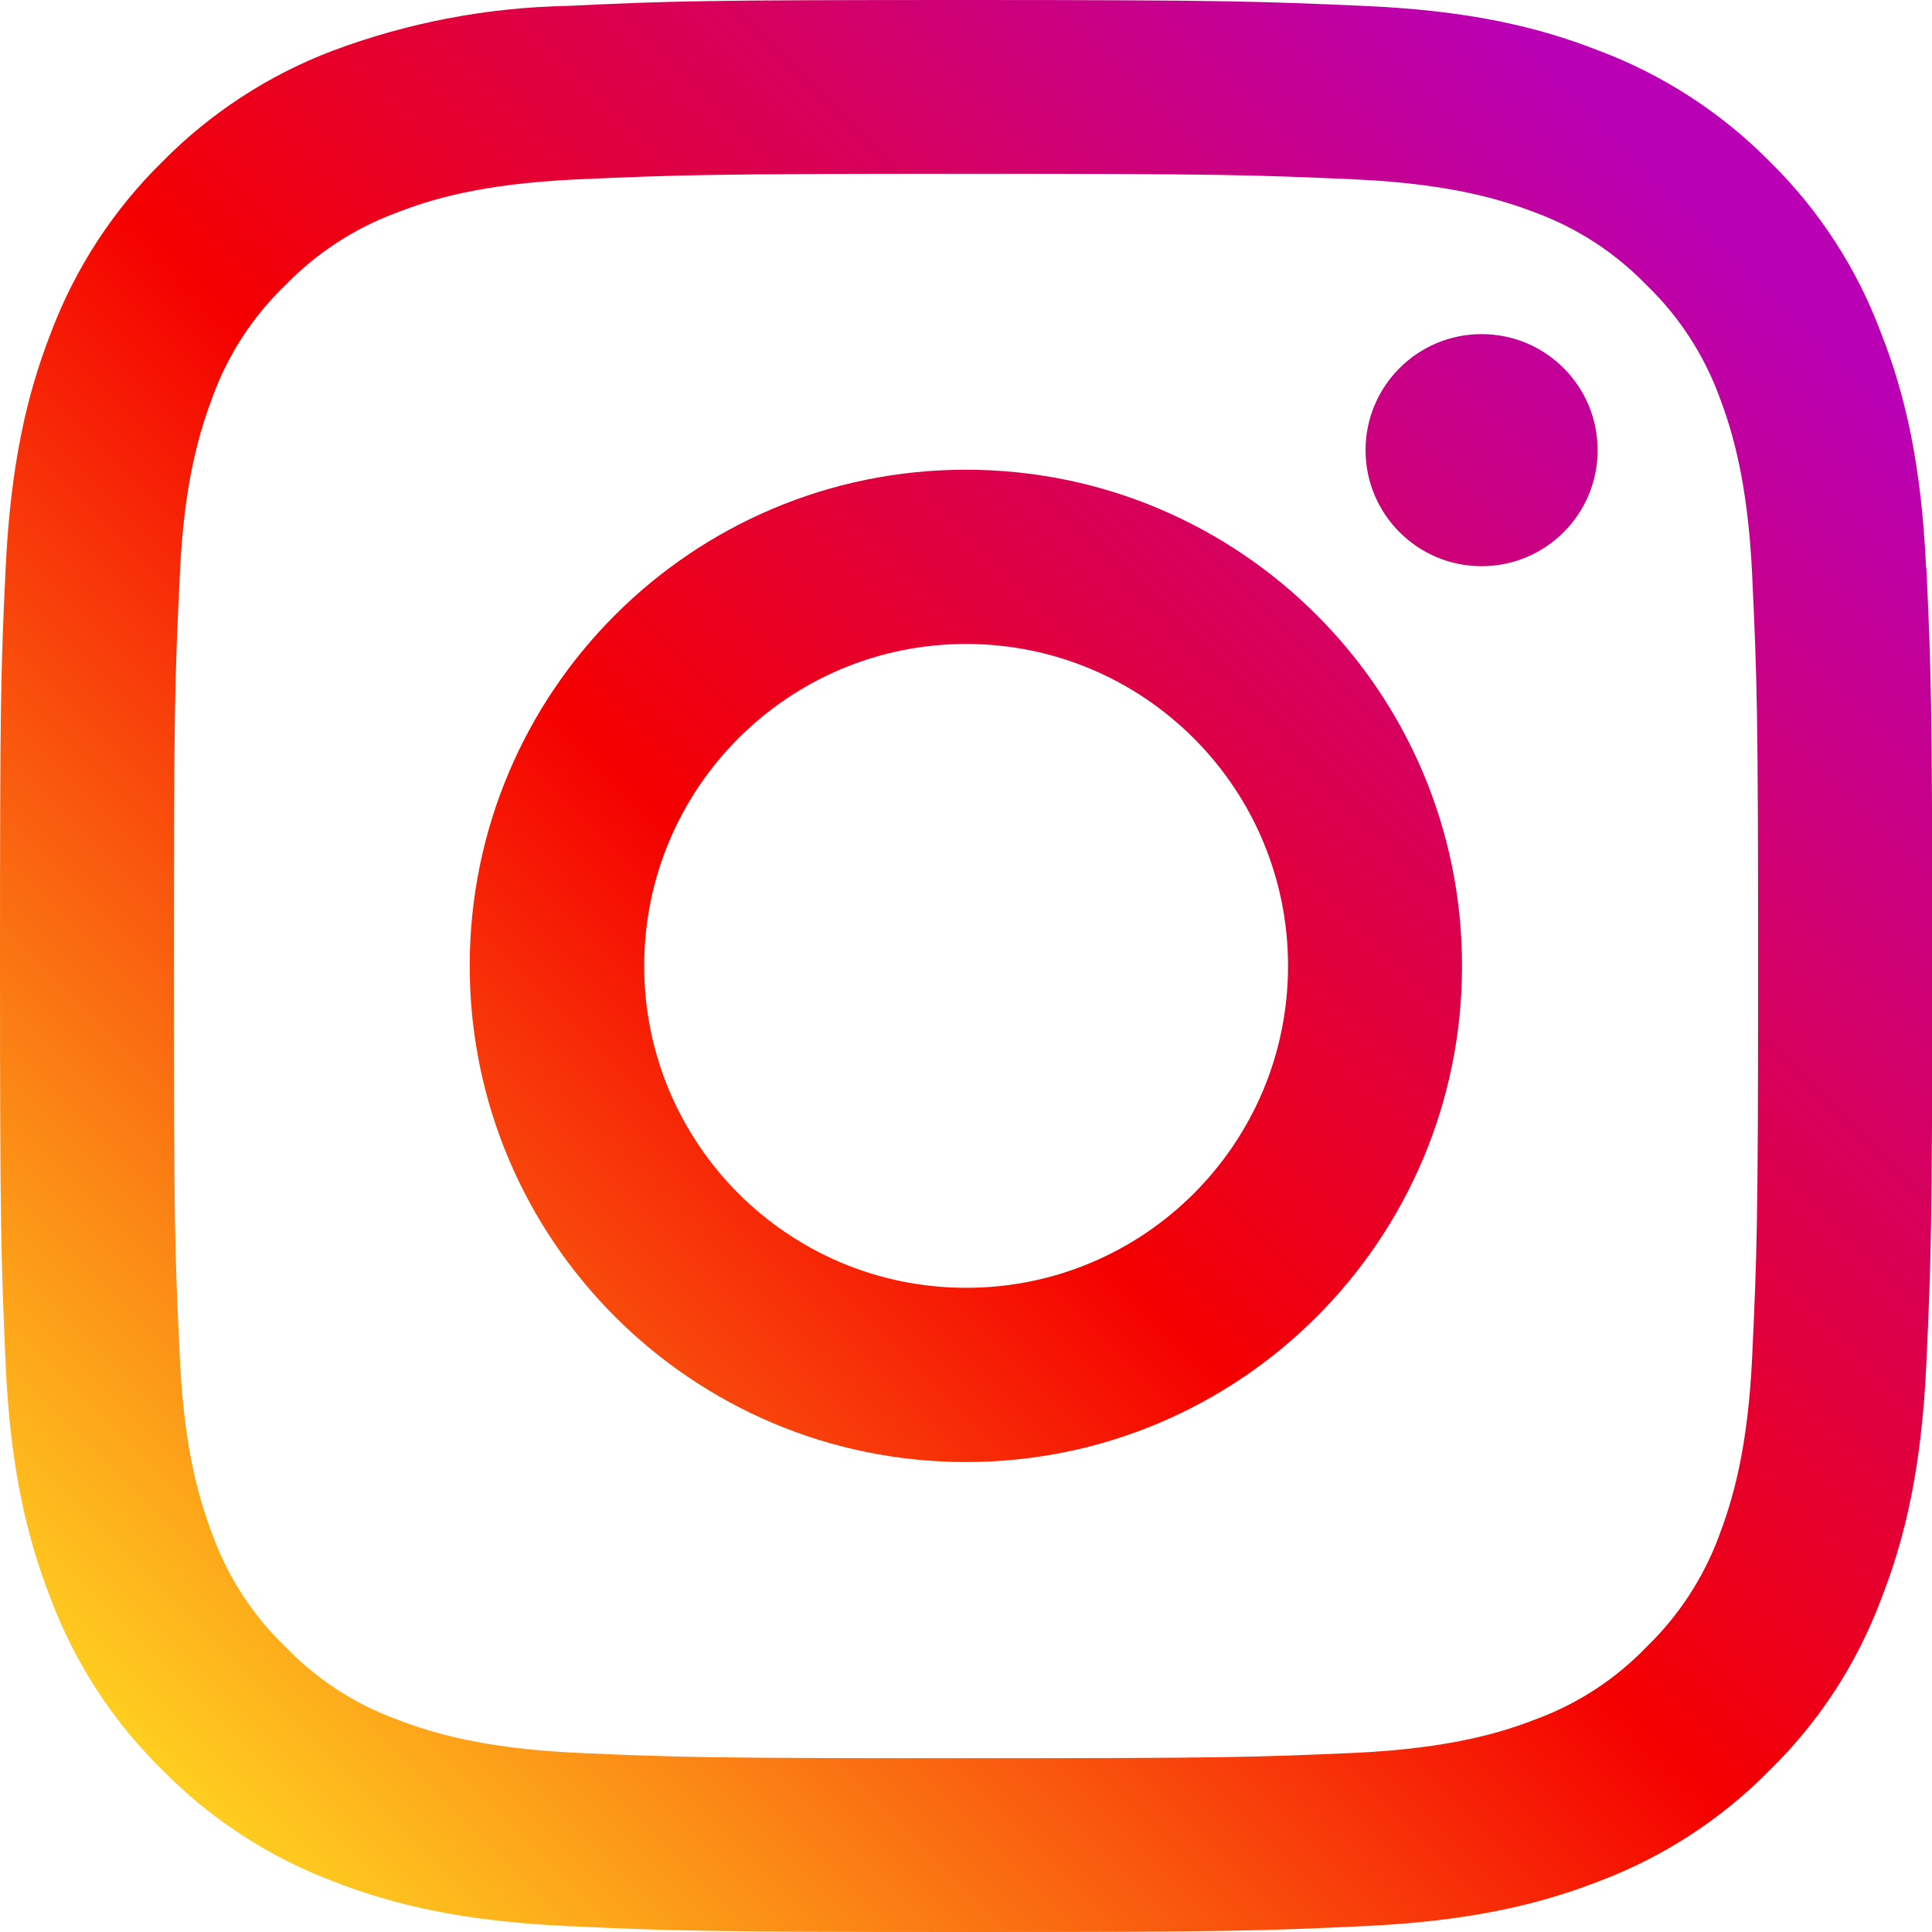
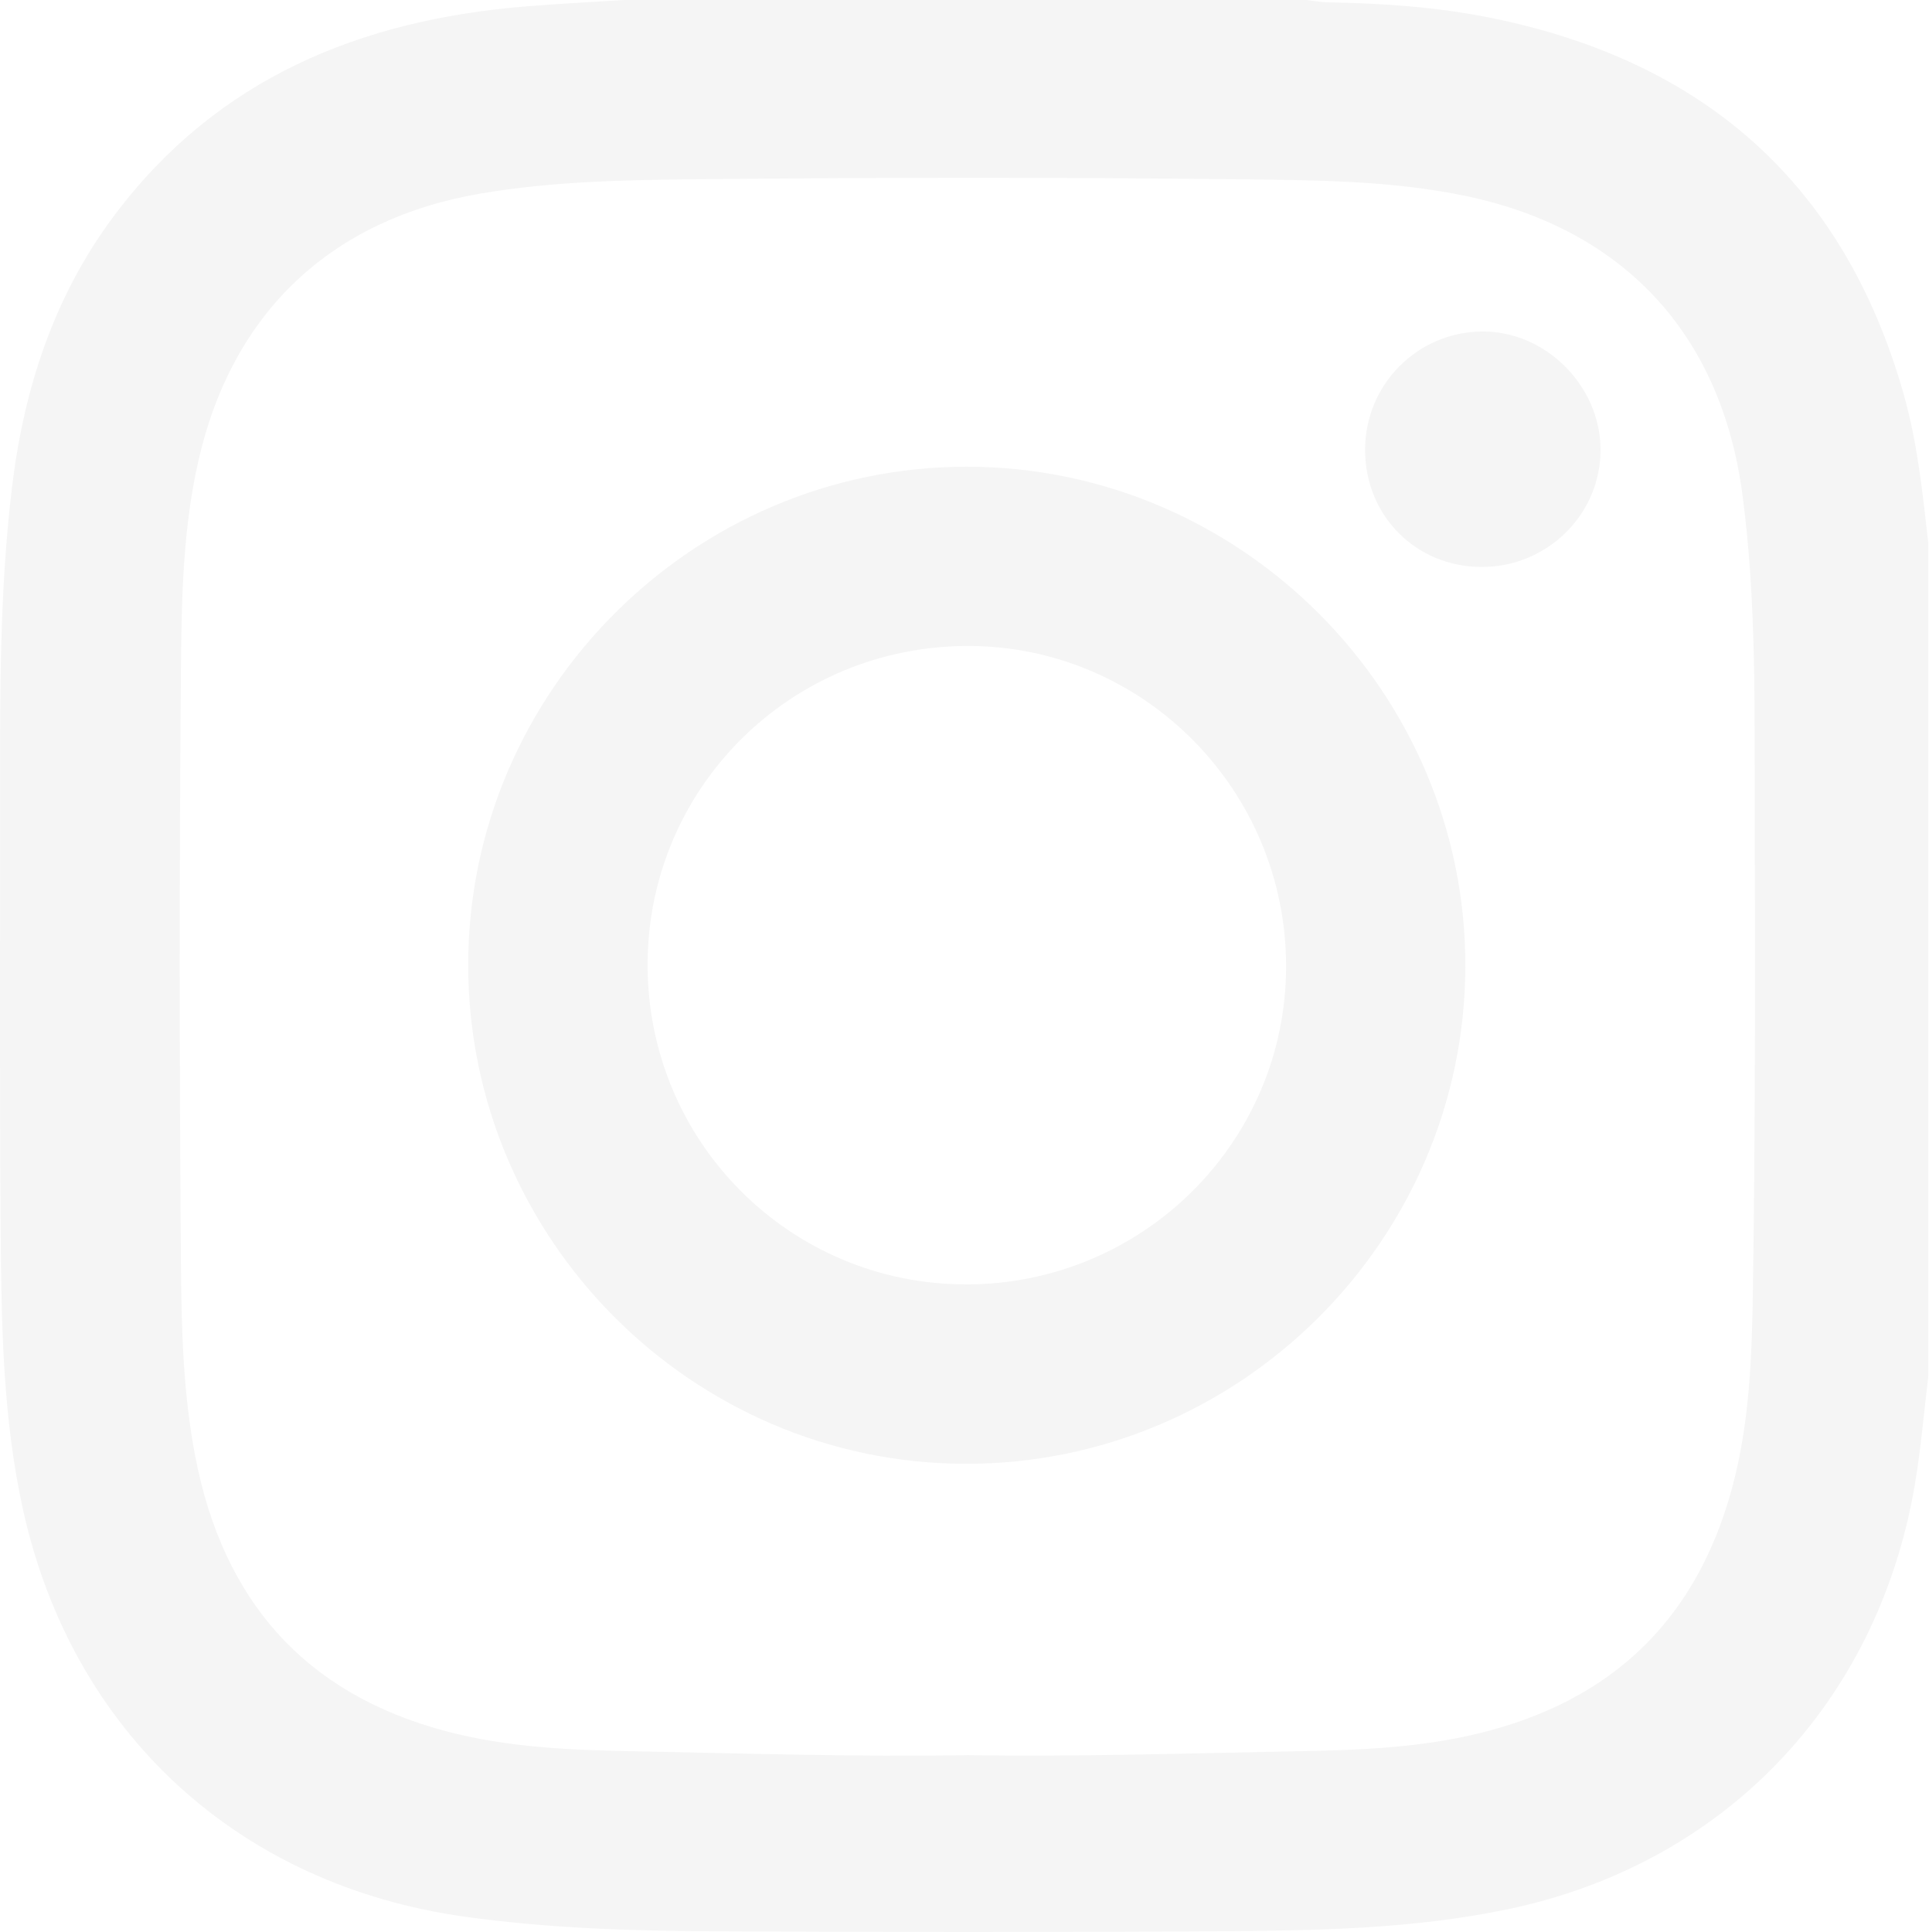
- <svg xmlns="http://www.w3.org/2000/svg" xmlns:xlink="http://www.w3.org/1999/xlink" viewBox="0 0 160 160">
+ <svg xmlns="http://www.w3.org/2000/svg" id="Capa_2" data-name="Capa 2" viewBox="0 0 408.8 409.6">
  <defs>
-     <style>.cls-1{fill:url(#linear-gradient);}.cls-2{fill:url(#linear-gradient-2);}.cls-3{fill:url(#linear-gradient-3);}</style>
-     <linearGradient id="linear-gradient" x1="-654.75" y1="615.9" x2="-640.05" y2="601.21" gradientTransform="translate(6475.75 -5926.76) scale(9.89 9.88)" gradientUnits="userSpaceOnUse">
-       <stop offset="0" stop-color="#ffd521" />
-       <stop offset="0.05" stop-color="#ffd521" />
-       <stop offset="0.5" stop-color="#f50000" />
-       <stop offset="0.95" stop-color="#b900b4" />
-       <stop offset="1" stop-color="#b900b4" />
-     </linearGradient>
-     <linearGradient id="linear-gradient-2" x1="-616.62" y1="577.79" x2="-601.92" y2="563.09" gradientTransform="translate(6096.2 -5552.4) scale(9.88)" xlink:href="#linear-gradient" />
-     <linearGradient id="linear-gradient-3" x1="-629.68" y1="590.86" x2="-614.98" y2="576.16" gradientTransform="translate(6224.59 -5682.3) scale(9.88 9.89)" xlink:href="#linear-gradient" />
+     <style>
+       .cls-1 {
+         fill: #f5f5f5;
+         stroke-width: 0px;
+       }
+     </style>
  </defs>
-   <g id="Layer_2" data-name="Layer 2">
-     <g id="Layer_1-2" data-name="Layer 1">
-       <path class="cls-1" d="M132.31,37.3a9.61,9.61,0,1,0-9.61,9.59,9.61,9.61,0,0,0,9.61-9.59" />
-       <path class="cls-2" d="M145.11,112.32c-.36,7.8-1.66,12-2.74,14.86a24.75,24.75,0,0,1-6,9.2,24.42,24.42,0,0,1-9.18,6c-2.82,1.1-7.07,2.4-14.87,2.78-8.44.37-10.93.45-32.32.45s-23.88-.08-32.32-.45c-7.8-.38-12-1.68-14.85-2.78a24.49,24.49,0,0,1-9.2-6,24.46,24.46,0,0,1-6-9.2c-1.08-2.82-2.4-7.06-2.74-14.86-.41-8.43-.49-11-.49-32.31s.08-23.9.49-32.34c.34-7.8,1.66-12,2.74-14.87a24.38,24.38,0,0,1,6-9.18,24.78,24.78,0,0,1,9.2-6c2.82-1.1,7-2.39,14.85-2.76,8.44-.37,10.95-.47,32.32-.47s23.88.1,32.32.47c7.8.37,12,1.66,14.87,2.76a24.71,24.71,0,0,1,9.18,6,24.67,24.67,0,0,1,6,9.18c1.08,2.84,2.38,7.07,2.74,14.87.39,8.44.49,10.95.49,32.34s-.1,23.88-.49,32.31ZM159.51,47c-.39-8.53-1.73-14.35-3.73-19.42a38.91,38.91,0,0,0-9.21-14.19A39.35,39.35,0,0,0,132.4,4.19c-5.09-2-10.89-3.33-19.42-3.7S101.73,0,80,0,55.53.08,47,.49a58.64,58.64,0,0,0-19.42,3.7,39.45,39.45,0,0,0-14.15,9.22A39.23,39.23,0,0,0,4.2,27.6C2.22,32.67.88,38.49.47,47S0,58.27,0,80s.09,24.44.47,33S2.22,127.31,4.2,132.4a39.16,39.16,0,0,0,9.23,14.17,39.35,39.35,0,0,0,14.15,9.23c5.11,2,10.91,3.32,19.42,3.71s11.27.49,33,.49,24.46-.09,33-.49,14.33-1.73,19.42-3.71a39.25,39.25,0,0,0,14.17-9.23,38.84,38.84,0,0,0,9.21-14.17c2-5.09,3.34-10.91,3.73-19.42s.49-11.25.49-33-.09-24.47-.49-33Z" />
-       <path class="cls-3" d="M80,106.65A26.66,26.66,0,1,1,106.67,80,26.65,26.65,0,0,1,80,106.65ZM80,38.9A41.09,41.09,0,1,0,121.08,80,41.09,41.09,0,0,0,80,38.9Z" />
+   <g id="Capa_1-2" data-name="Capa 1">
+     <g>
+       <path class="cls-1" d="M408.8,115.1v176.65c-.95,7.78-1.58,15.59-2.91,23.33-7.99,46.29-40.61,80.19-86.35,89.72-20.21,4.21-40.72,4.5-61.2,4.64-35.69.24-71.39.19-107.08.01-17.56-.08-35.11-.65-52.57-3.07-48.13-6.68-83.34-38.98-93.81-86.31C.57,300.56.3,280.71.14,260.88c-.24-29.69-.1-59.39-.12-89.09-.01-22.9-.22-45.82,2.54-68.6,2.54-20.93,8.92-40.54,21.75-57.62C46.13,16.54,76.46,4.21,111.56,1.35c6.88-.56,13.79-.9,20.68-1.35,48.22,0,96.45,0,144.67,0,1.58.17,3.15.47,4.73.5,11.6.2,23.15,1,34.52,3.31,45.06,9.14,74.8,35.15,87.44,79.85,2.91,10.29,3.99,20.87,5.19,31.44ZM204.93,372.1c23.85.38,47.68-.4,71.52-.85,11.28-.21,22.61-.69,33.76-3.02,29.58-6.18,48.99-23.24,56.98-52.74,3.77-13.9,4.22-28.19,4.43-42.38.49-33.43.49-66.87.38-100.3-.07-22.75.4-45.55-2.64-68.19-4.55-33.79-25.16-55.98-58.35-63.01-16.01-3.39-32.31-3.41-48.51-3.6-38.23-.43-76.46-.39-114.69-.01-15.27.15-30.61.44-45.78,3.01-31.85,5.39-52.86,25.23-60,56.81-3.2,14.14-3.53,28.56-3.66,42.89-.37,42.76-.35,85.52,0,128.28.11,13.27.49,26.62,3.02,39.76,5.83,30.34,22.96,50.29,53.23,58.3,12.86,3.4,26.07,3.97,39.21,4.22,23.7.46,47.4,1.23,71.12.84Z" />
+       <path class="cls-1" d="M204.68,310.34c-58.01-.1-105.47-47.75-105.42-105.84.05-57.99,47.73-105.59,105.74-105.55,58.16.03,105.86,47.93,105.65,106.07-.21,58.03-47.89,105.42-105.97,105.32ZM204.74,272.31c37.46.03,67.85-30.11,67.91-67.35.06-37.4-30.16-67.94-67.3-68.01-37.69-.07-68.04,30.08-68.06,67.59-.02,37.46,30.11,67.73,67.45,67.76Z" />
+       <path class="cls-1" d="M314.11,120.2c-13.94-.02-24.72-10.85-24.71-24.85,0-13.78,11.02-24.93,24.75-25.07,13.4-.14,25.04,11.38,25.16,24.9.12,13.77-11.23,25.04-25.2,25.02Z" />
    </g>
  </g>
</svg>
